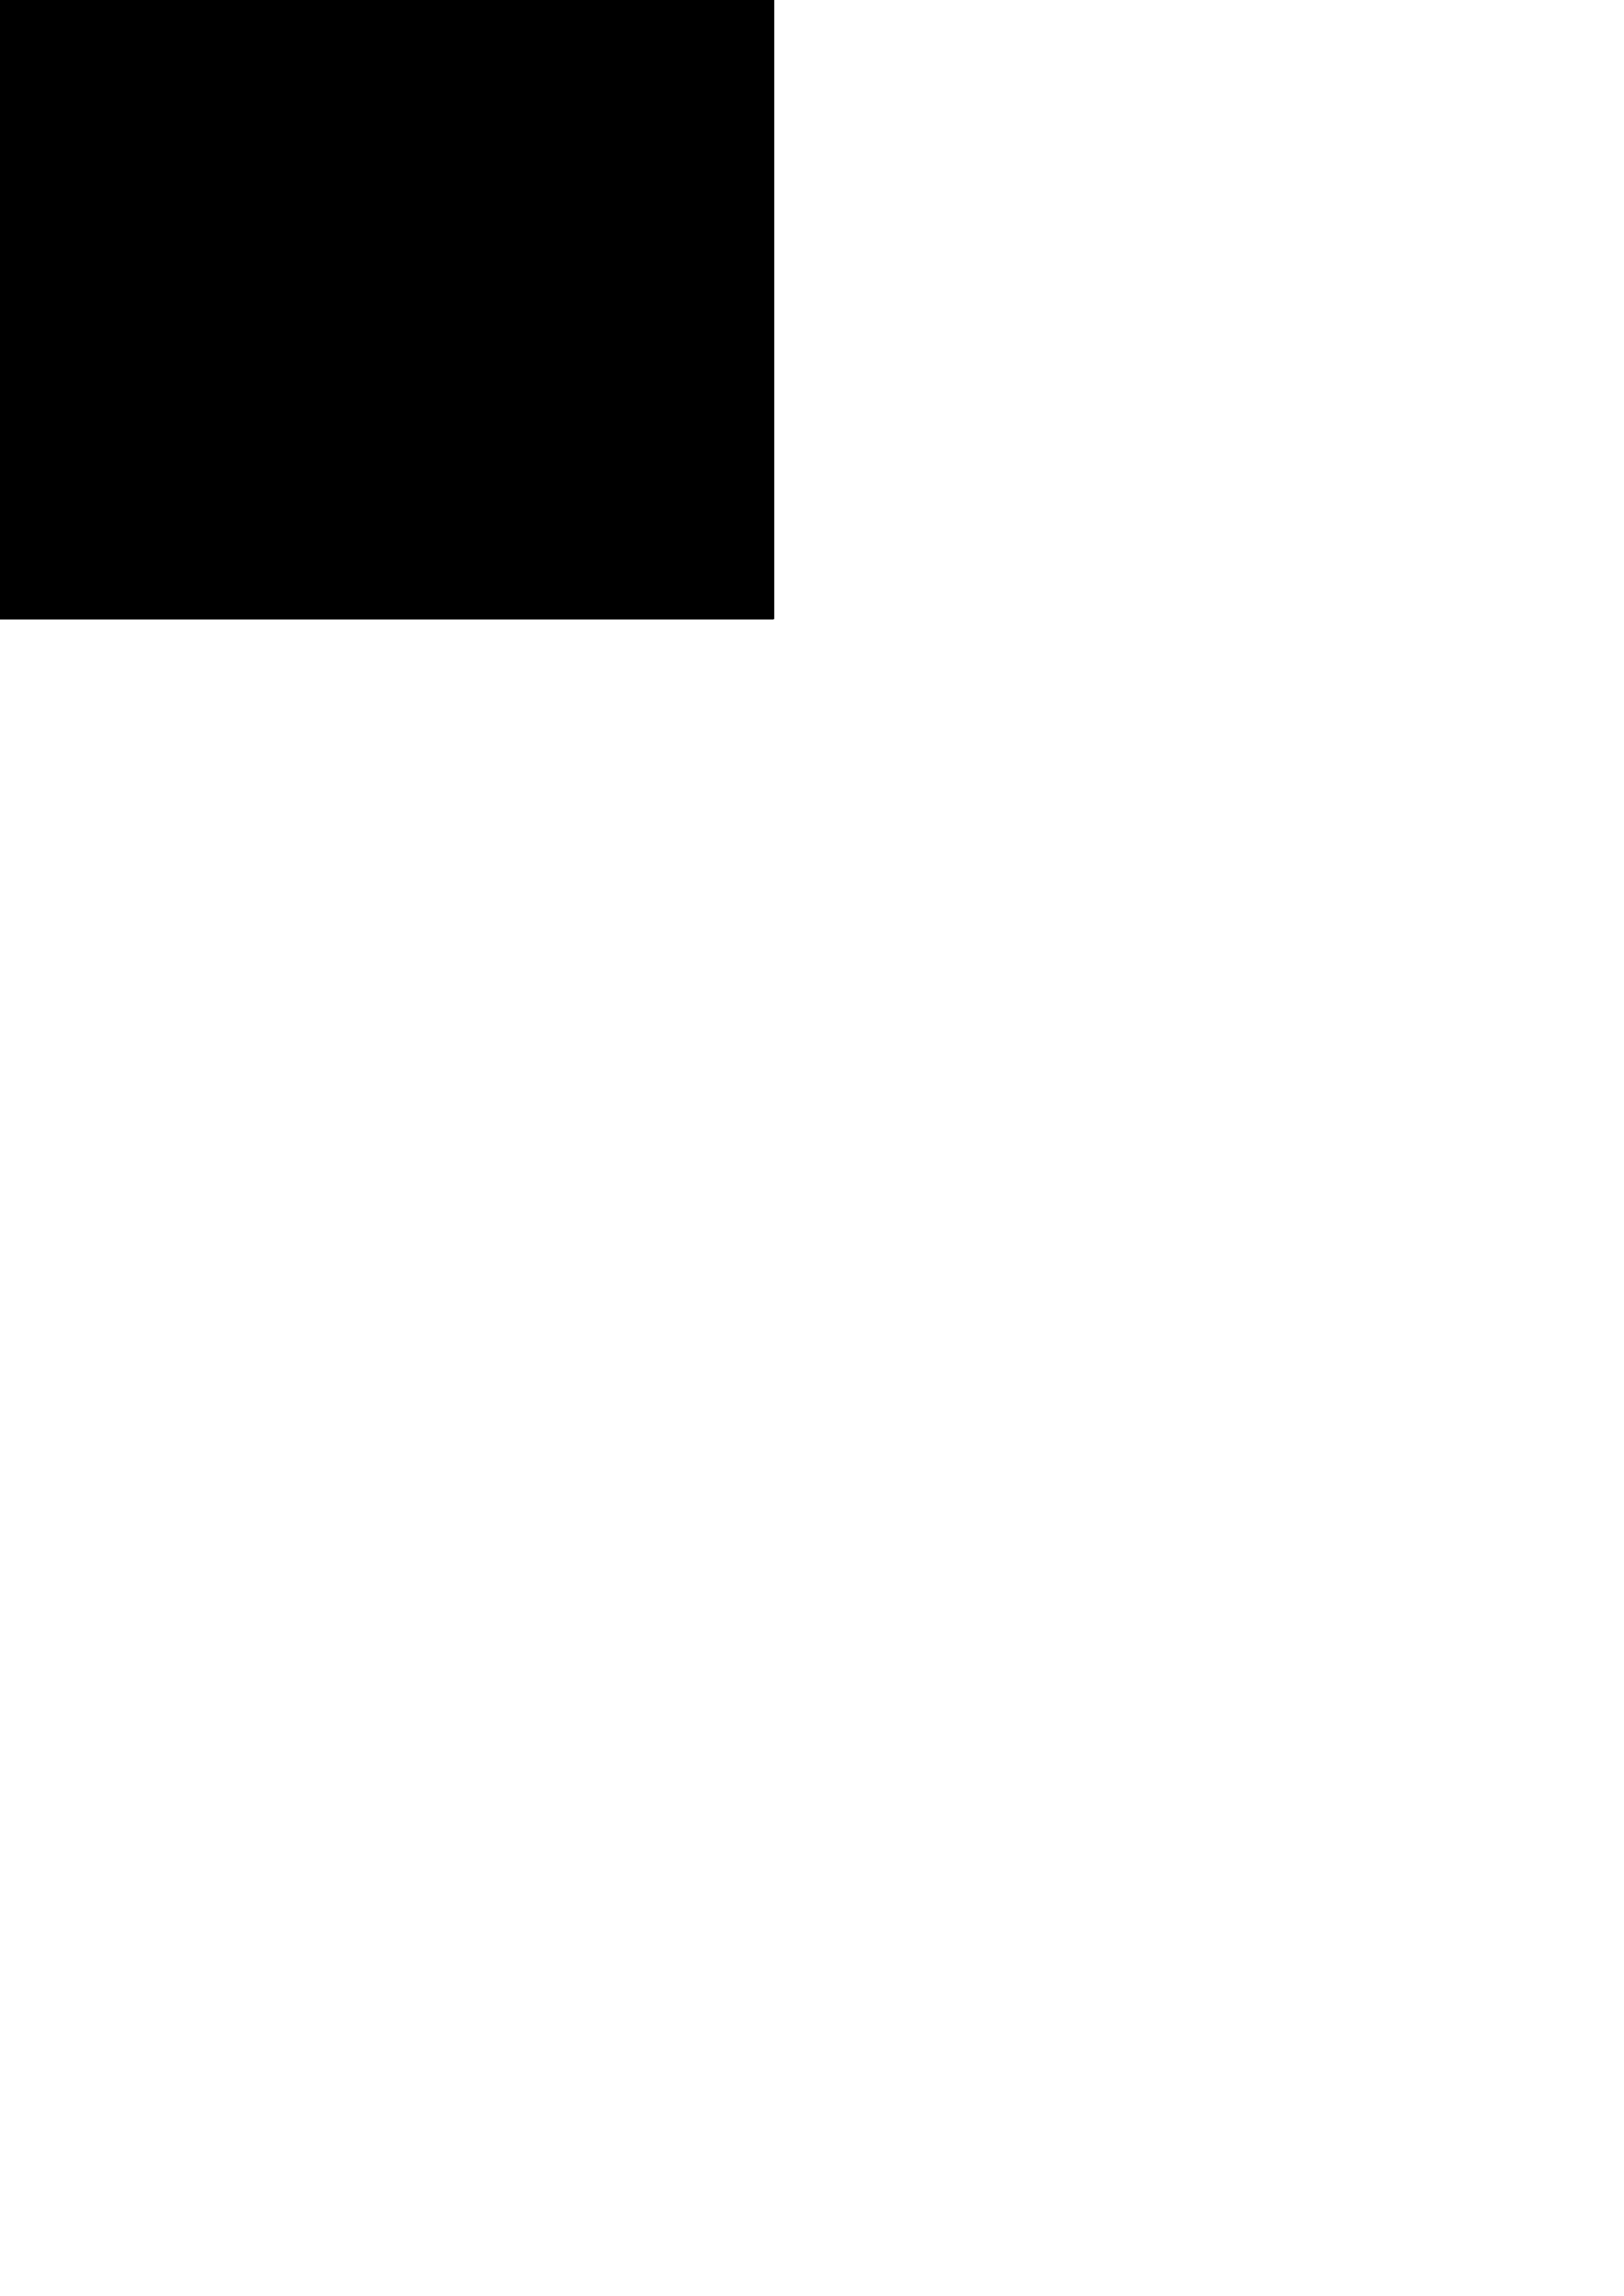
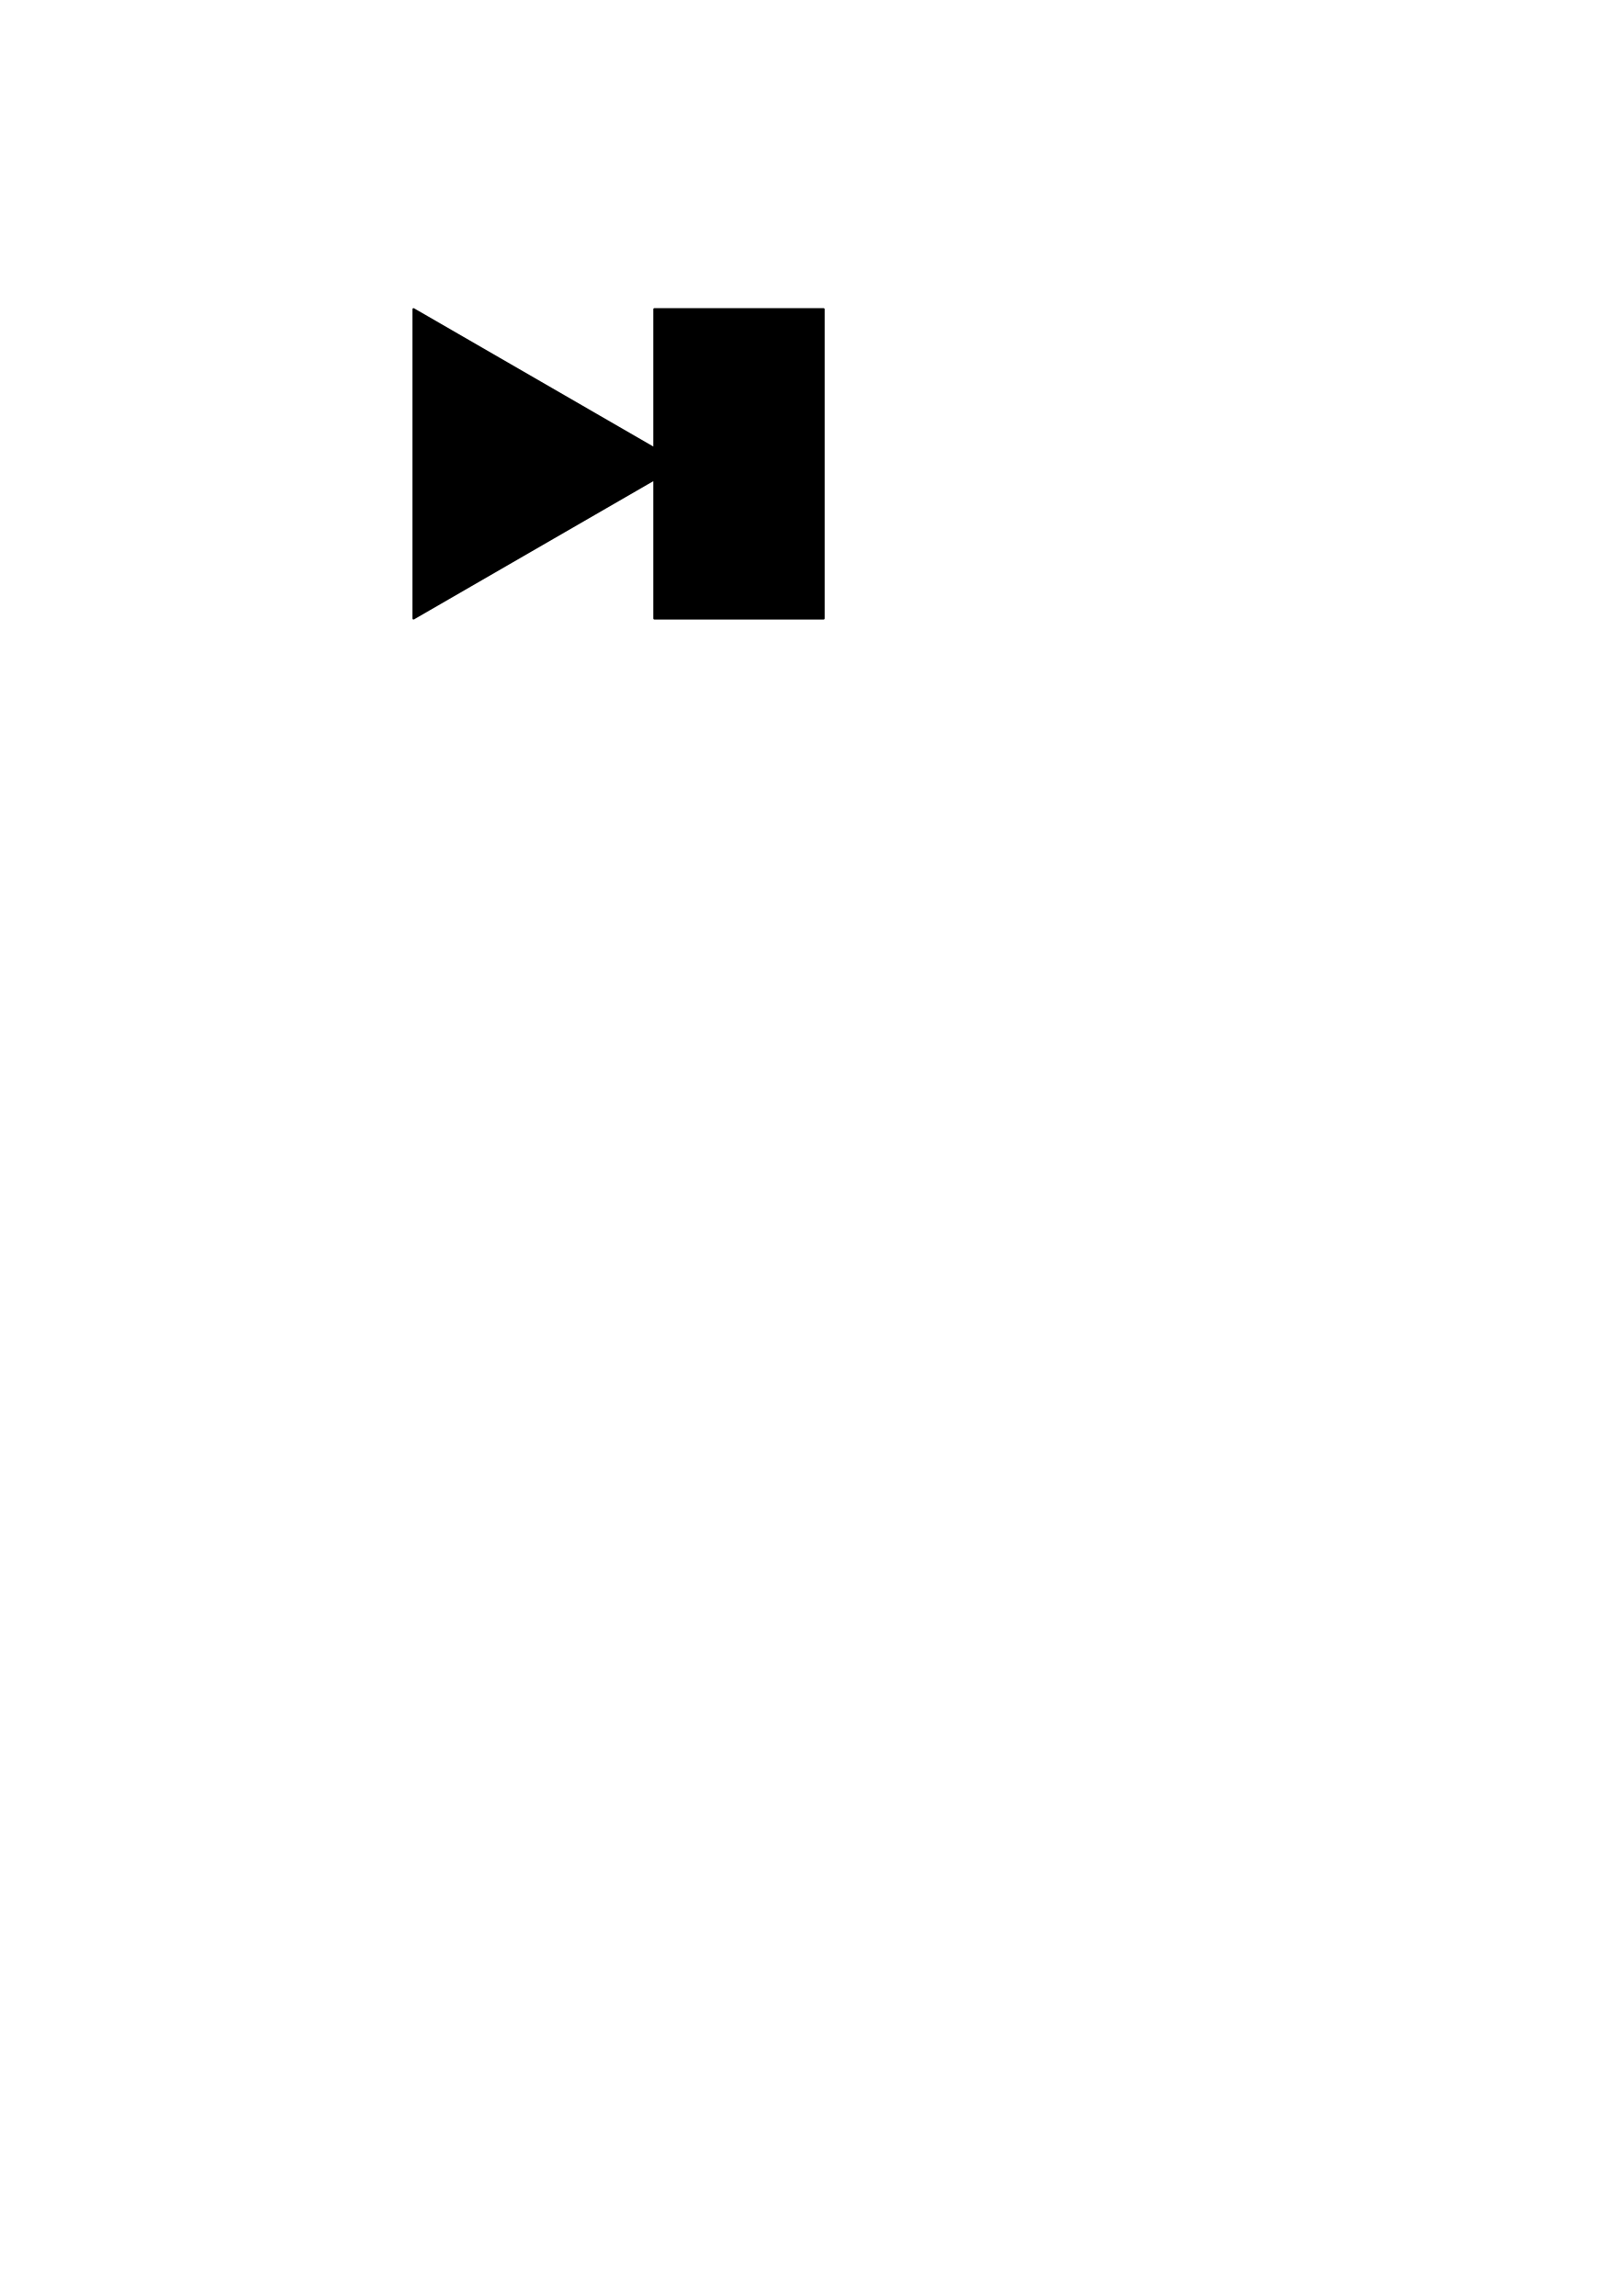
<svg xmlns="http://www.w3.org/2000/svg" width="210mm" height="297mm" viewBox="0 0 210 297" version="1.1" id="svg5">
  <defs id="defs2" />
  <g id="layer1">
-     <rect style="fill:#000000;stroke:#000000;stroke-width:0.268;stroke-linecap:round;stroke-linejoin:round;paint-order:fill markers stroke" id="rect234" width="100" height="80" x="0" y="0" />
+     <path style="fill:#000000;stroke:#000000;stroke-width:0.279;stroke-linecap:round;stroke-linejoin:round;paint-order:fill markers stroke" d="M 53.482,40 84.634,58 84.634,40 106.518,40 106.518,80 84.634,80 84.634,62 53.482,80 Z" id="path342" />
  </g>
</svg>
